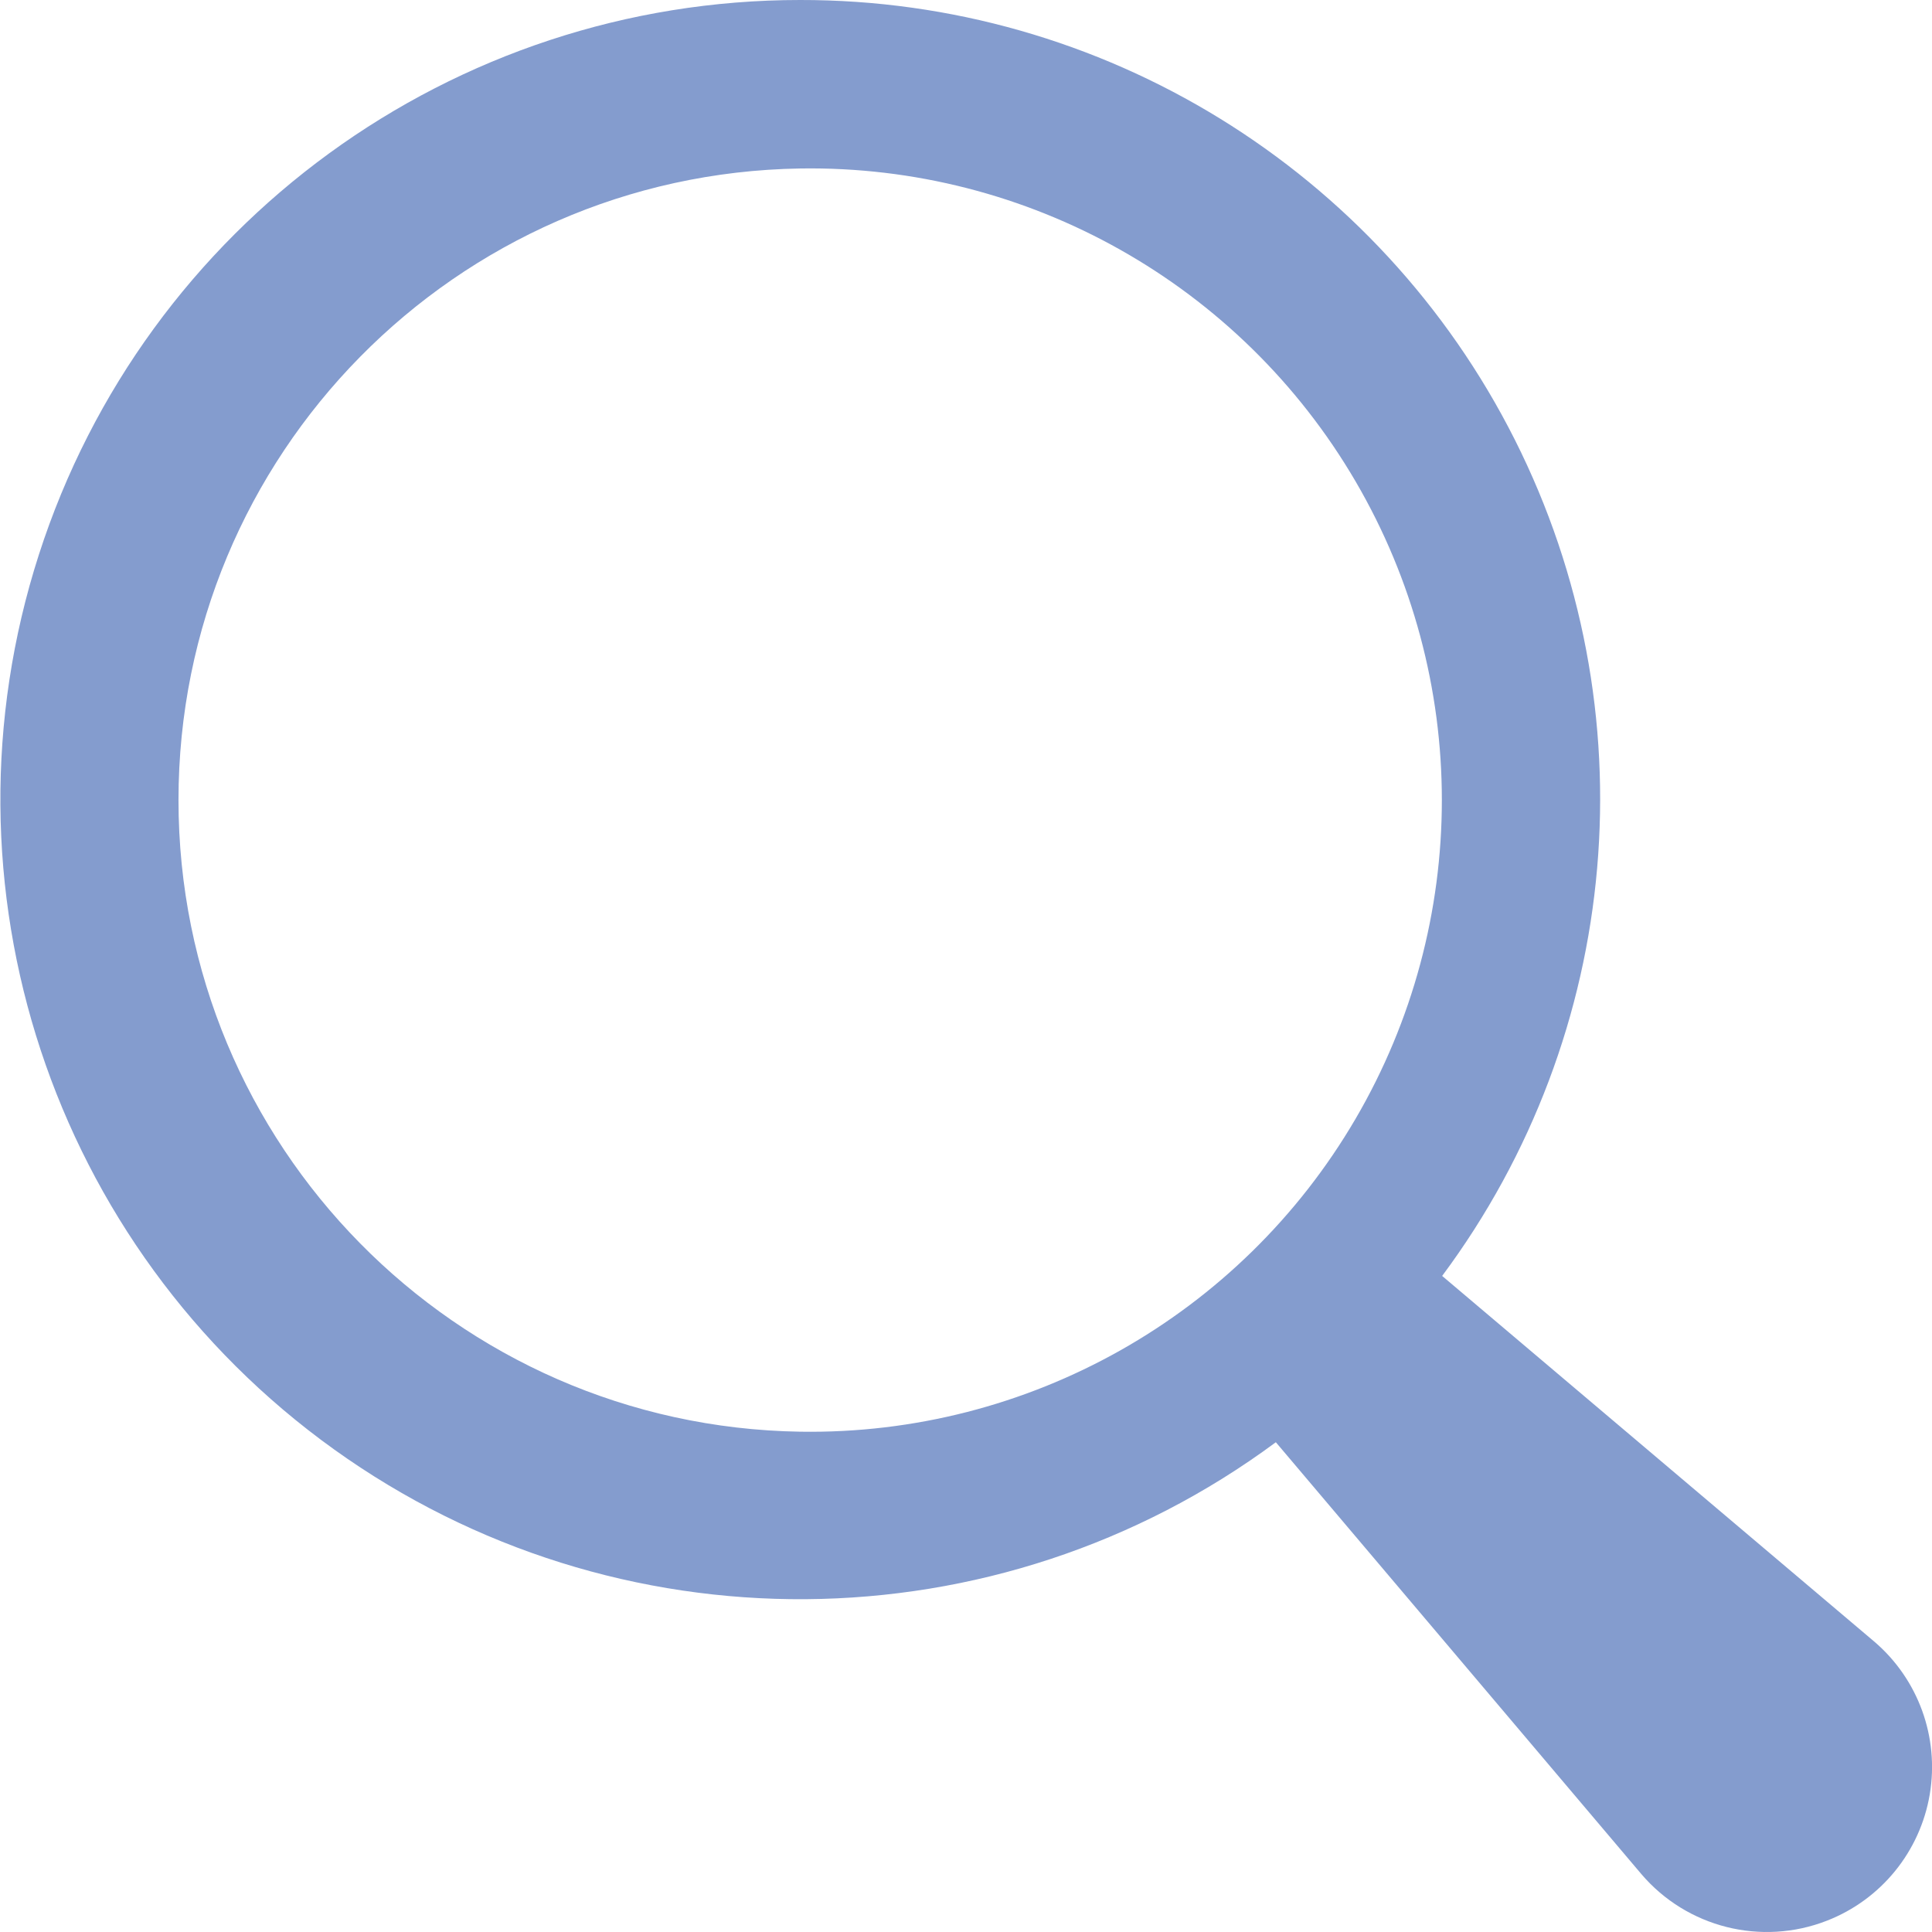
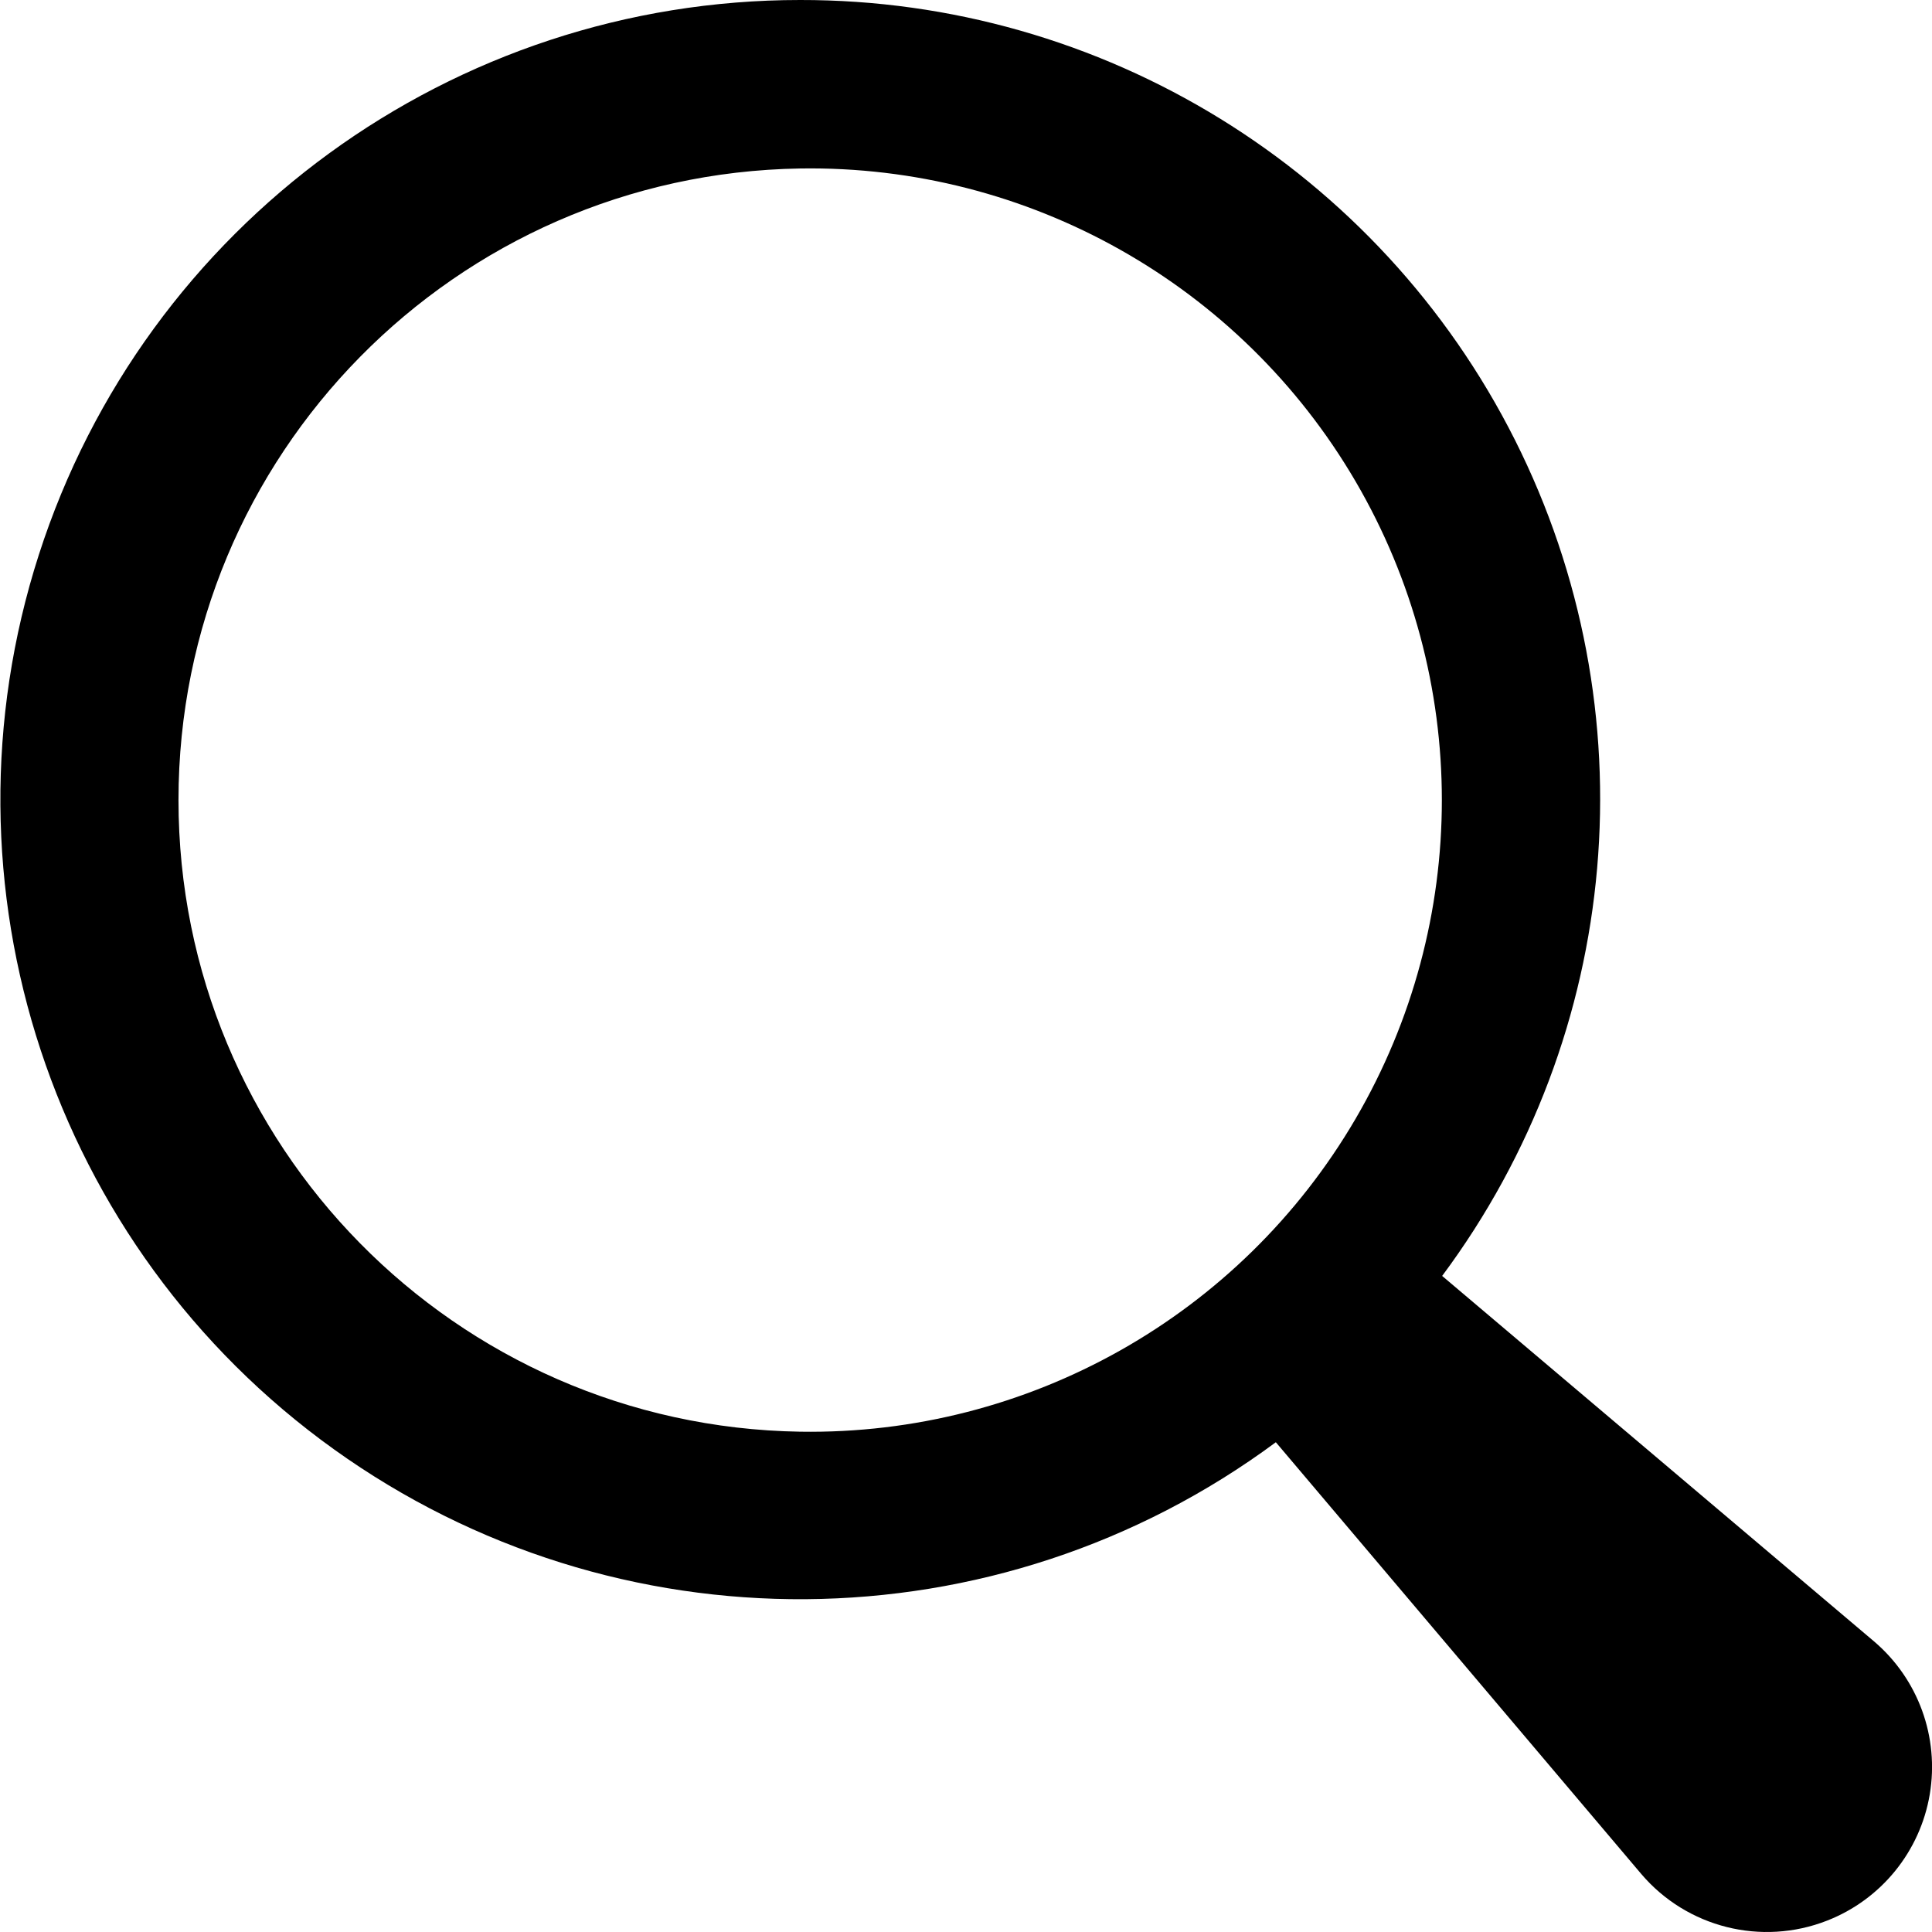
- <svg xmlns="http://www.w3.org/2000/svg" width="24" height="24" fill="#849CCE">
-   <path fill-rule="evenodd" clip-rule="evenodd" d="M9.939 0a9.925 9.925 0 0 1 7.976 15.85l5.365 4.54a2.049 2.049 0 0 1-.584 3.469 2.05 2.05 0 0 1-2.307-.579l-4.54-5.364A9.933 9.933 0 1 1 9.94 0zm0 17.785a7.847 7.847 0 1 0 0-15.692 7.847 7.847 0 0 0 0 15.692z" />
+ <svg xmlns="http://www.w3.org/2000/svg" width="24" height="24" viewBox="0 0 24 24">
+   <path d="M9.939 0a9.925 9.925 0 0 1 7.976 15.85l5.365 4.54a2.049 2.049 0 0 1-.584 3.469 2.05 2.05 0 0 1-2.307-.579l-4.54-5.364A9.933 9.933 0 1 1 9.94 0zm0 17.785a7.847 7.847 0 1 0 0-15.692 7.847 7.847 0 0 0 0 15.692z" />
</svg>
